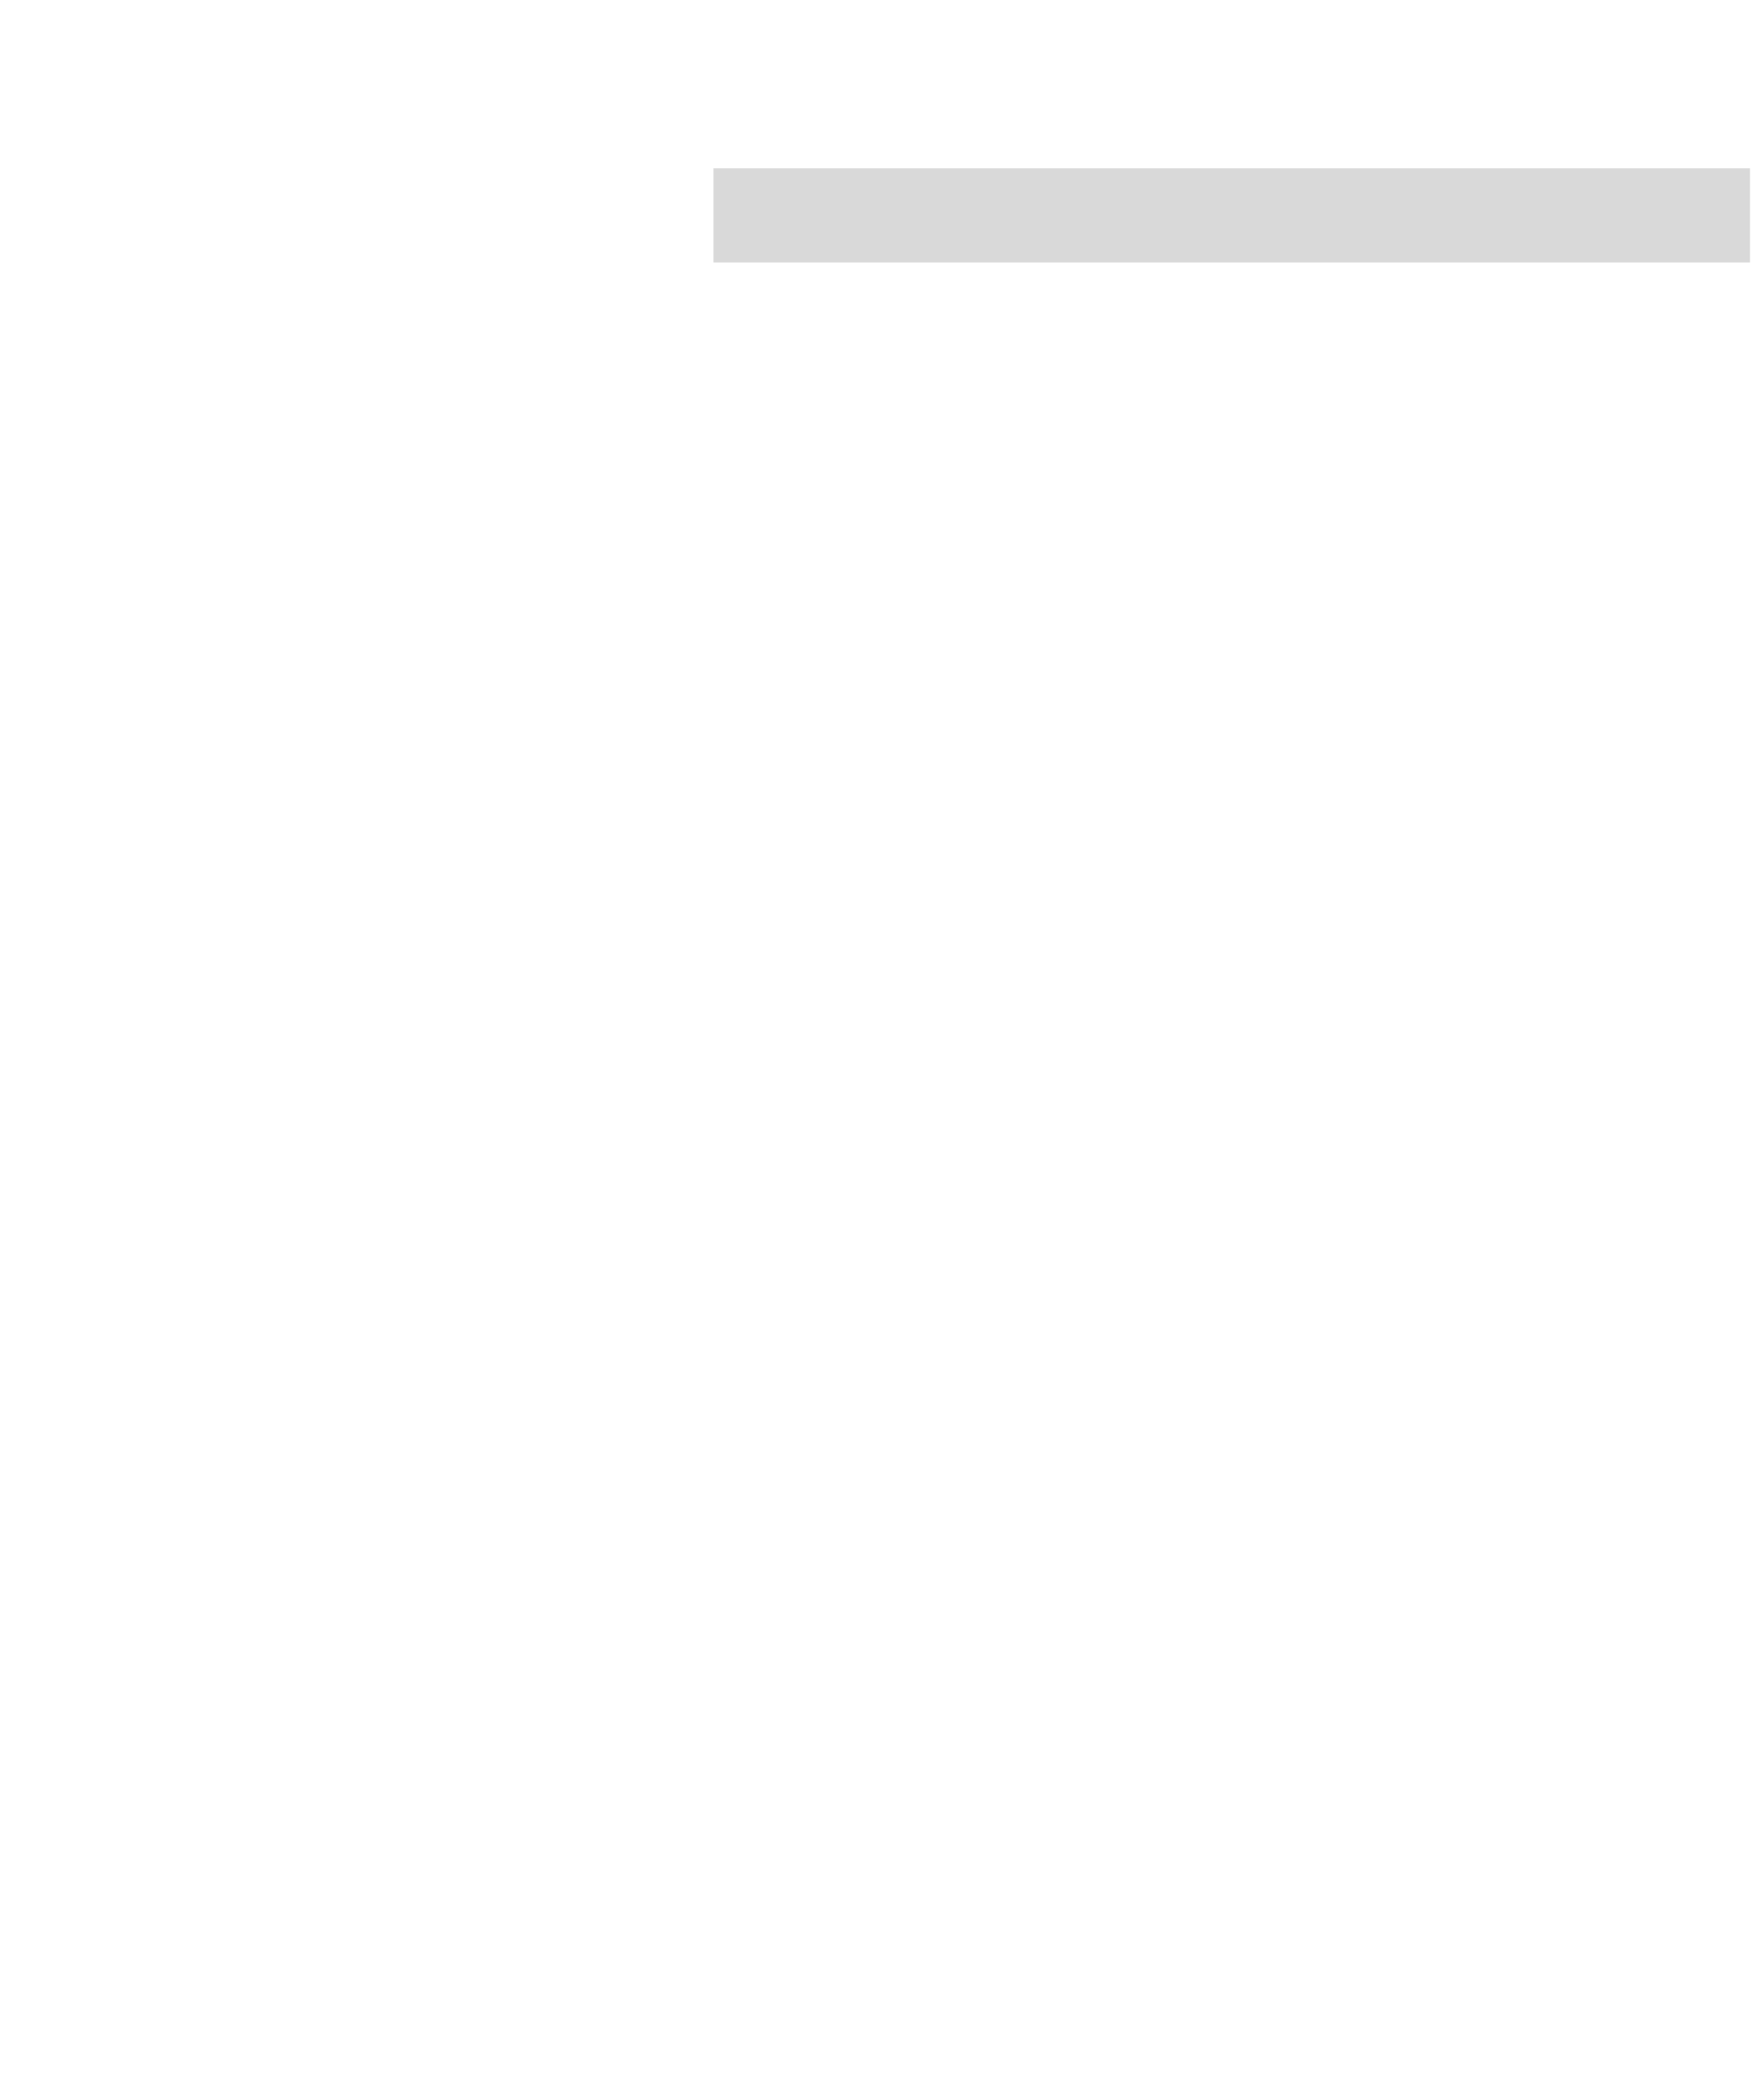
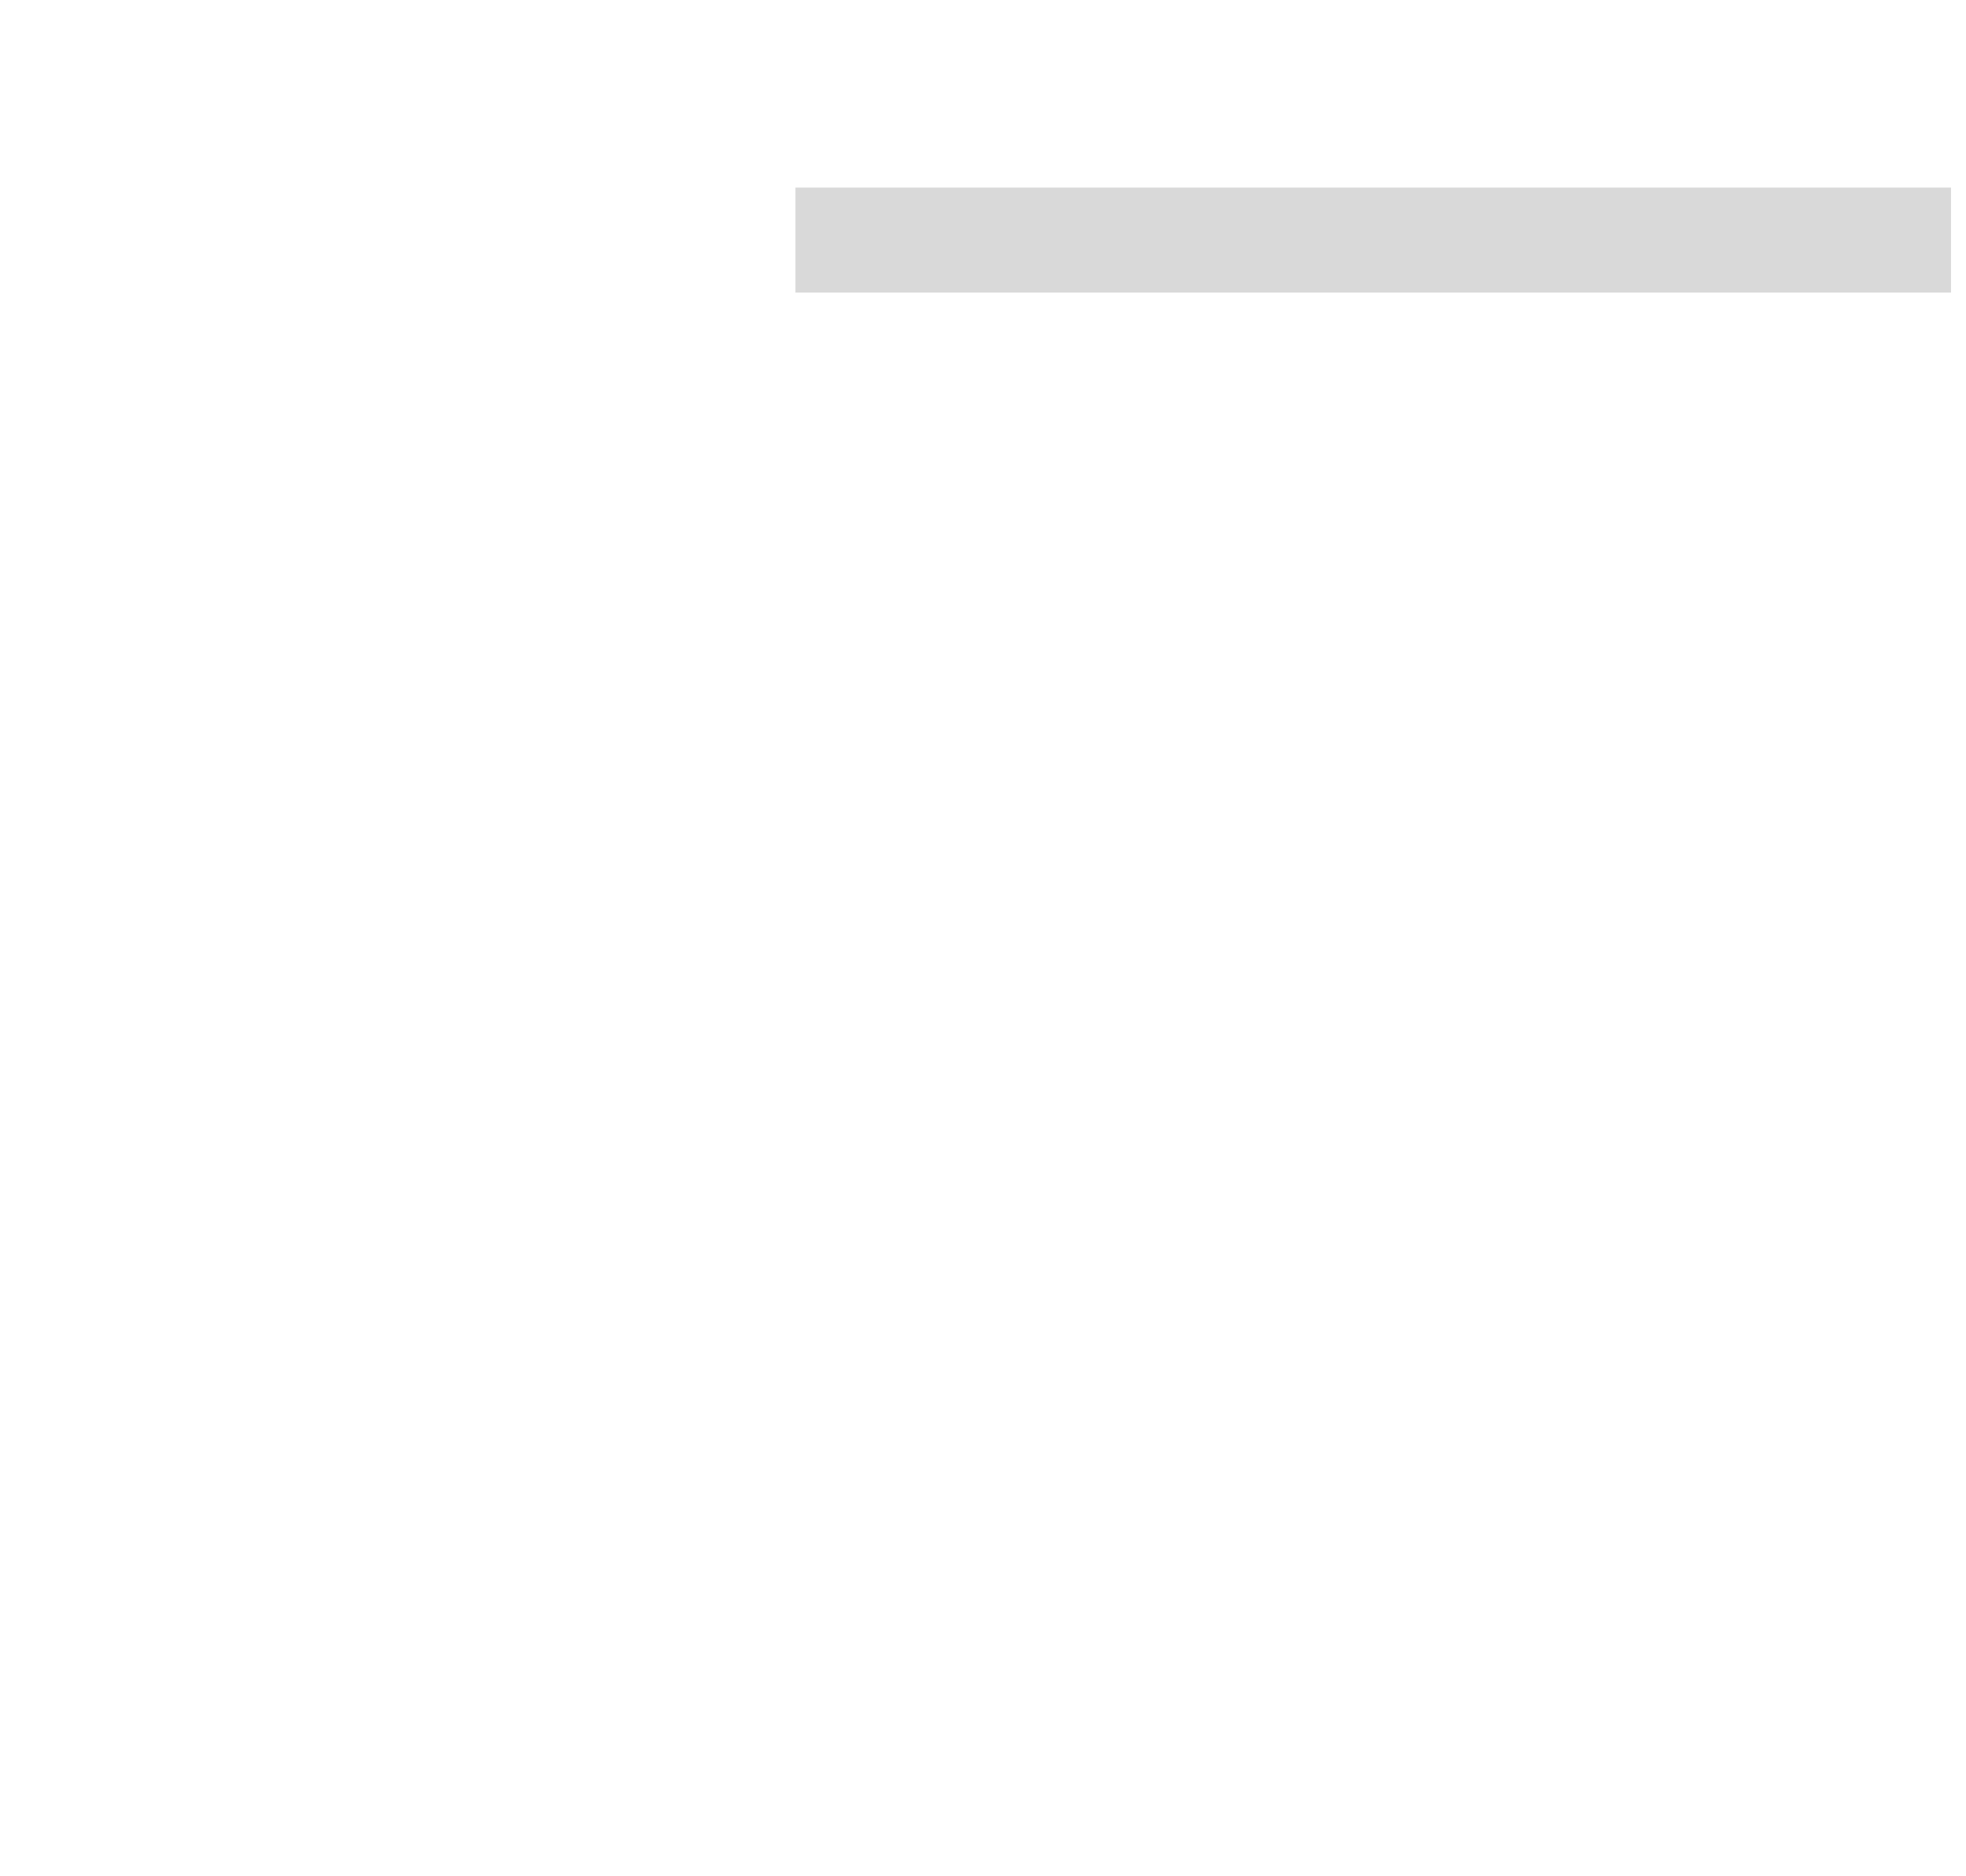
- <svg xmlns="http://www.w3.org/2000/svg" width="262" height="312" viewBox="0 0 262 312" version="1.1" id="svg5">
+ <svg xmlns="http://www.w3.org/2000/svg" width="262" height="250" viewBox="0 0 262 250" version="1.1" id="svg5">
  <defs id="defs2">
    <clipPath clipPathUnits="userSpaceOnUse" id="clipPath16518">
      <path style="color:#000000;fill:#999999;fill-opacity:0.4;-inkscape-stroke:none" d="m 13,2 h 236 c 6.111,0 11,4.889 11,11 v 286 c 0,6.111 -4.889,11 -11,11 H 13 C 6.889,310 2,305.111 2,299 V 13 C 2,6.889 6.889,2 13,2 Z" id="path16520" />
    </clipPath>
  </defs>
  <g id="layer1">
    <rect style="fill:#d9d9d9;fill-opacity:1;stroke:#404040;stroke-width:0" id="rect297" width="154" height="14" x="106" y="25" />
  </g>
</svg>
